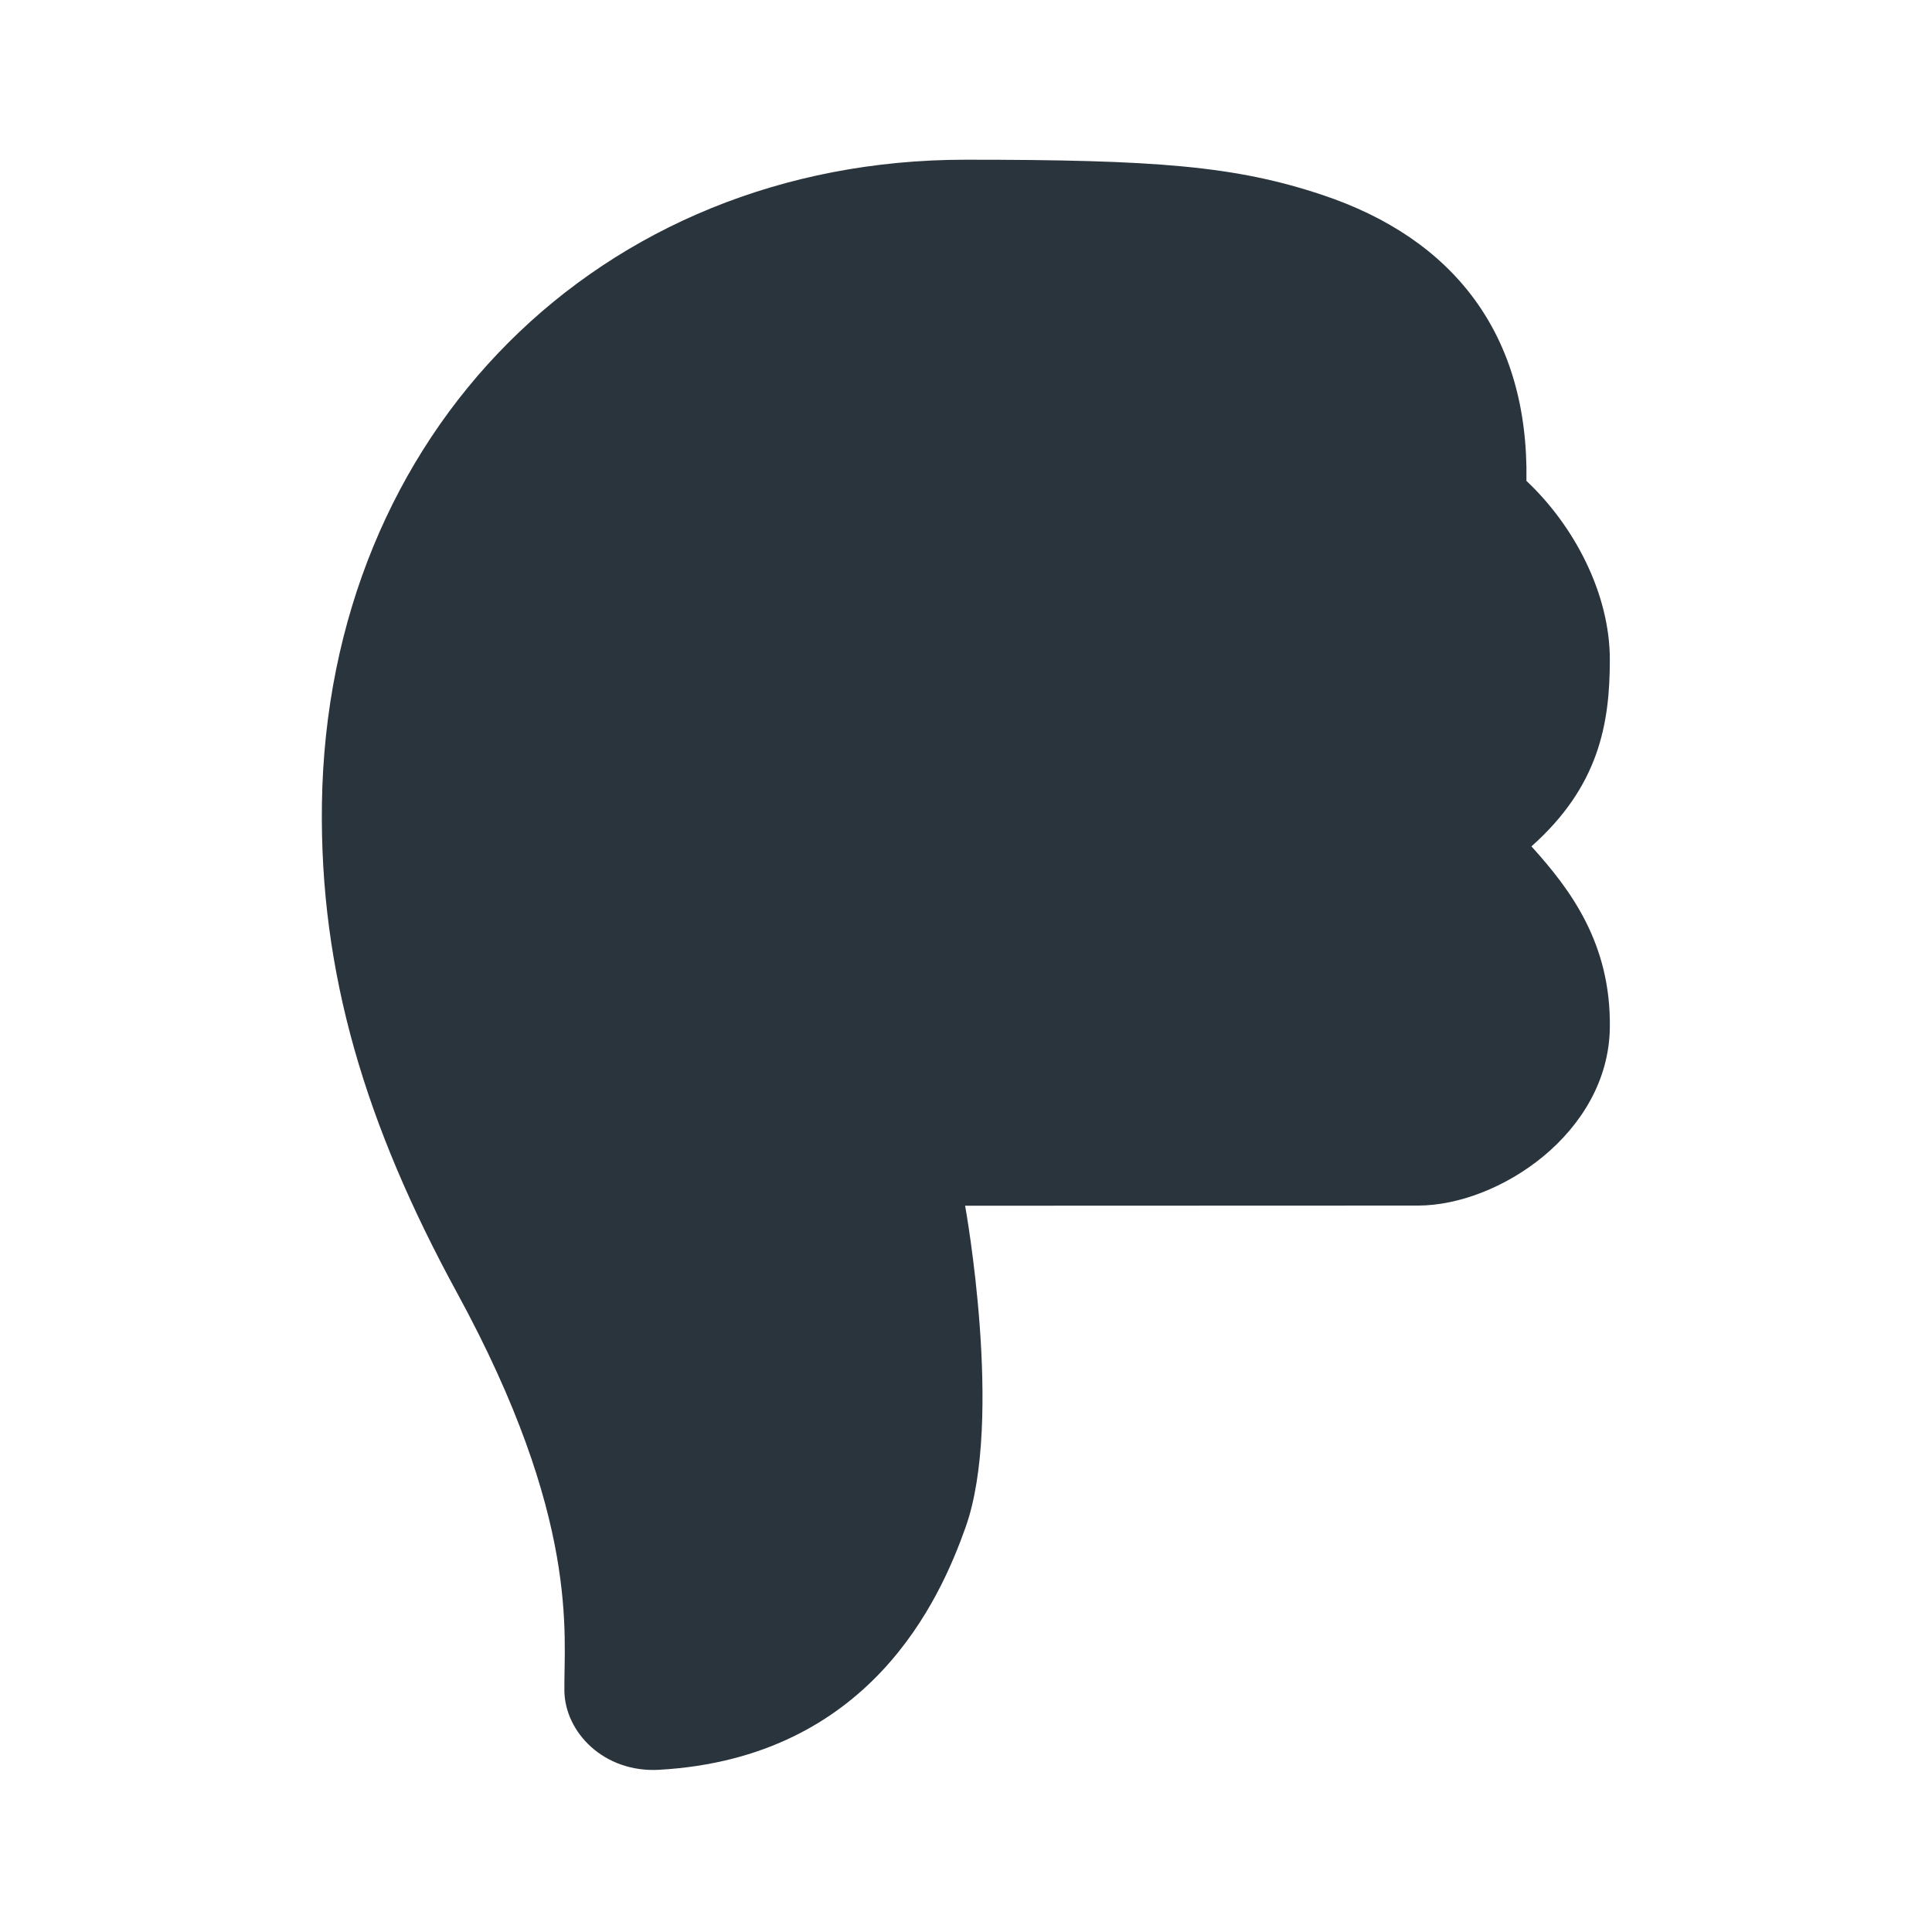
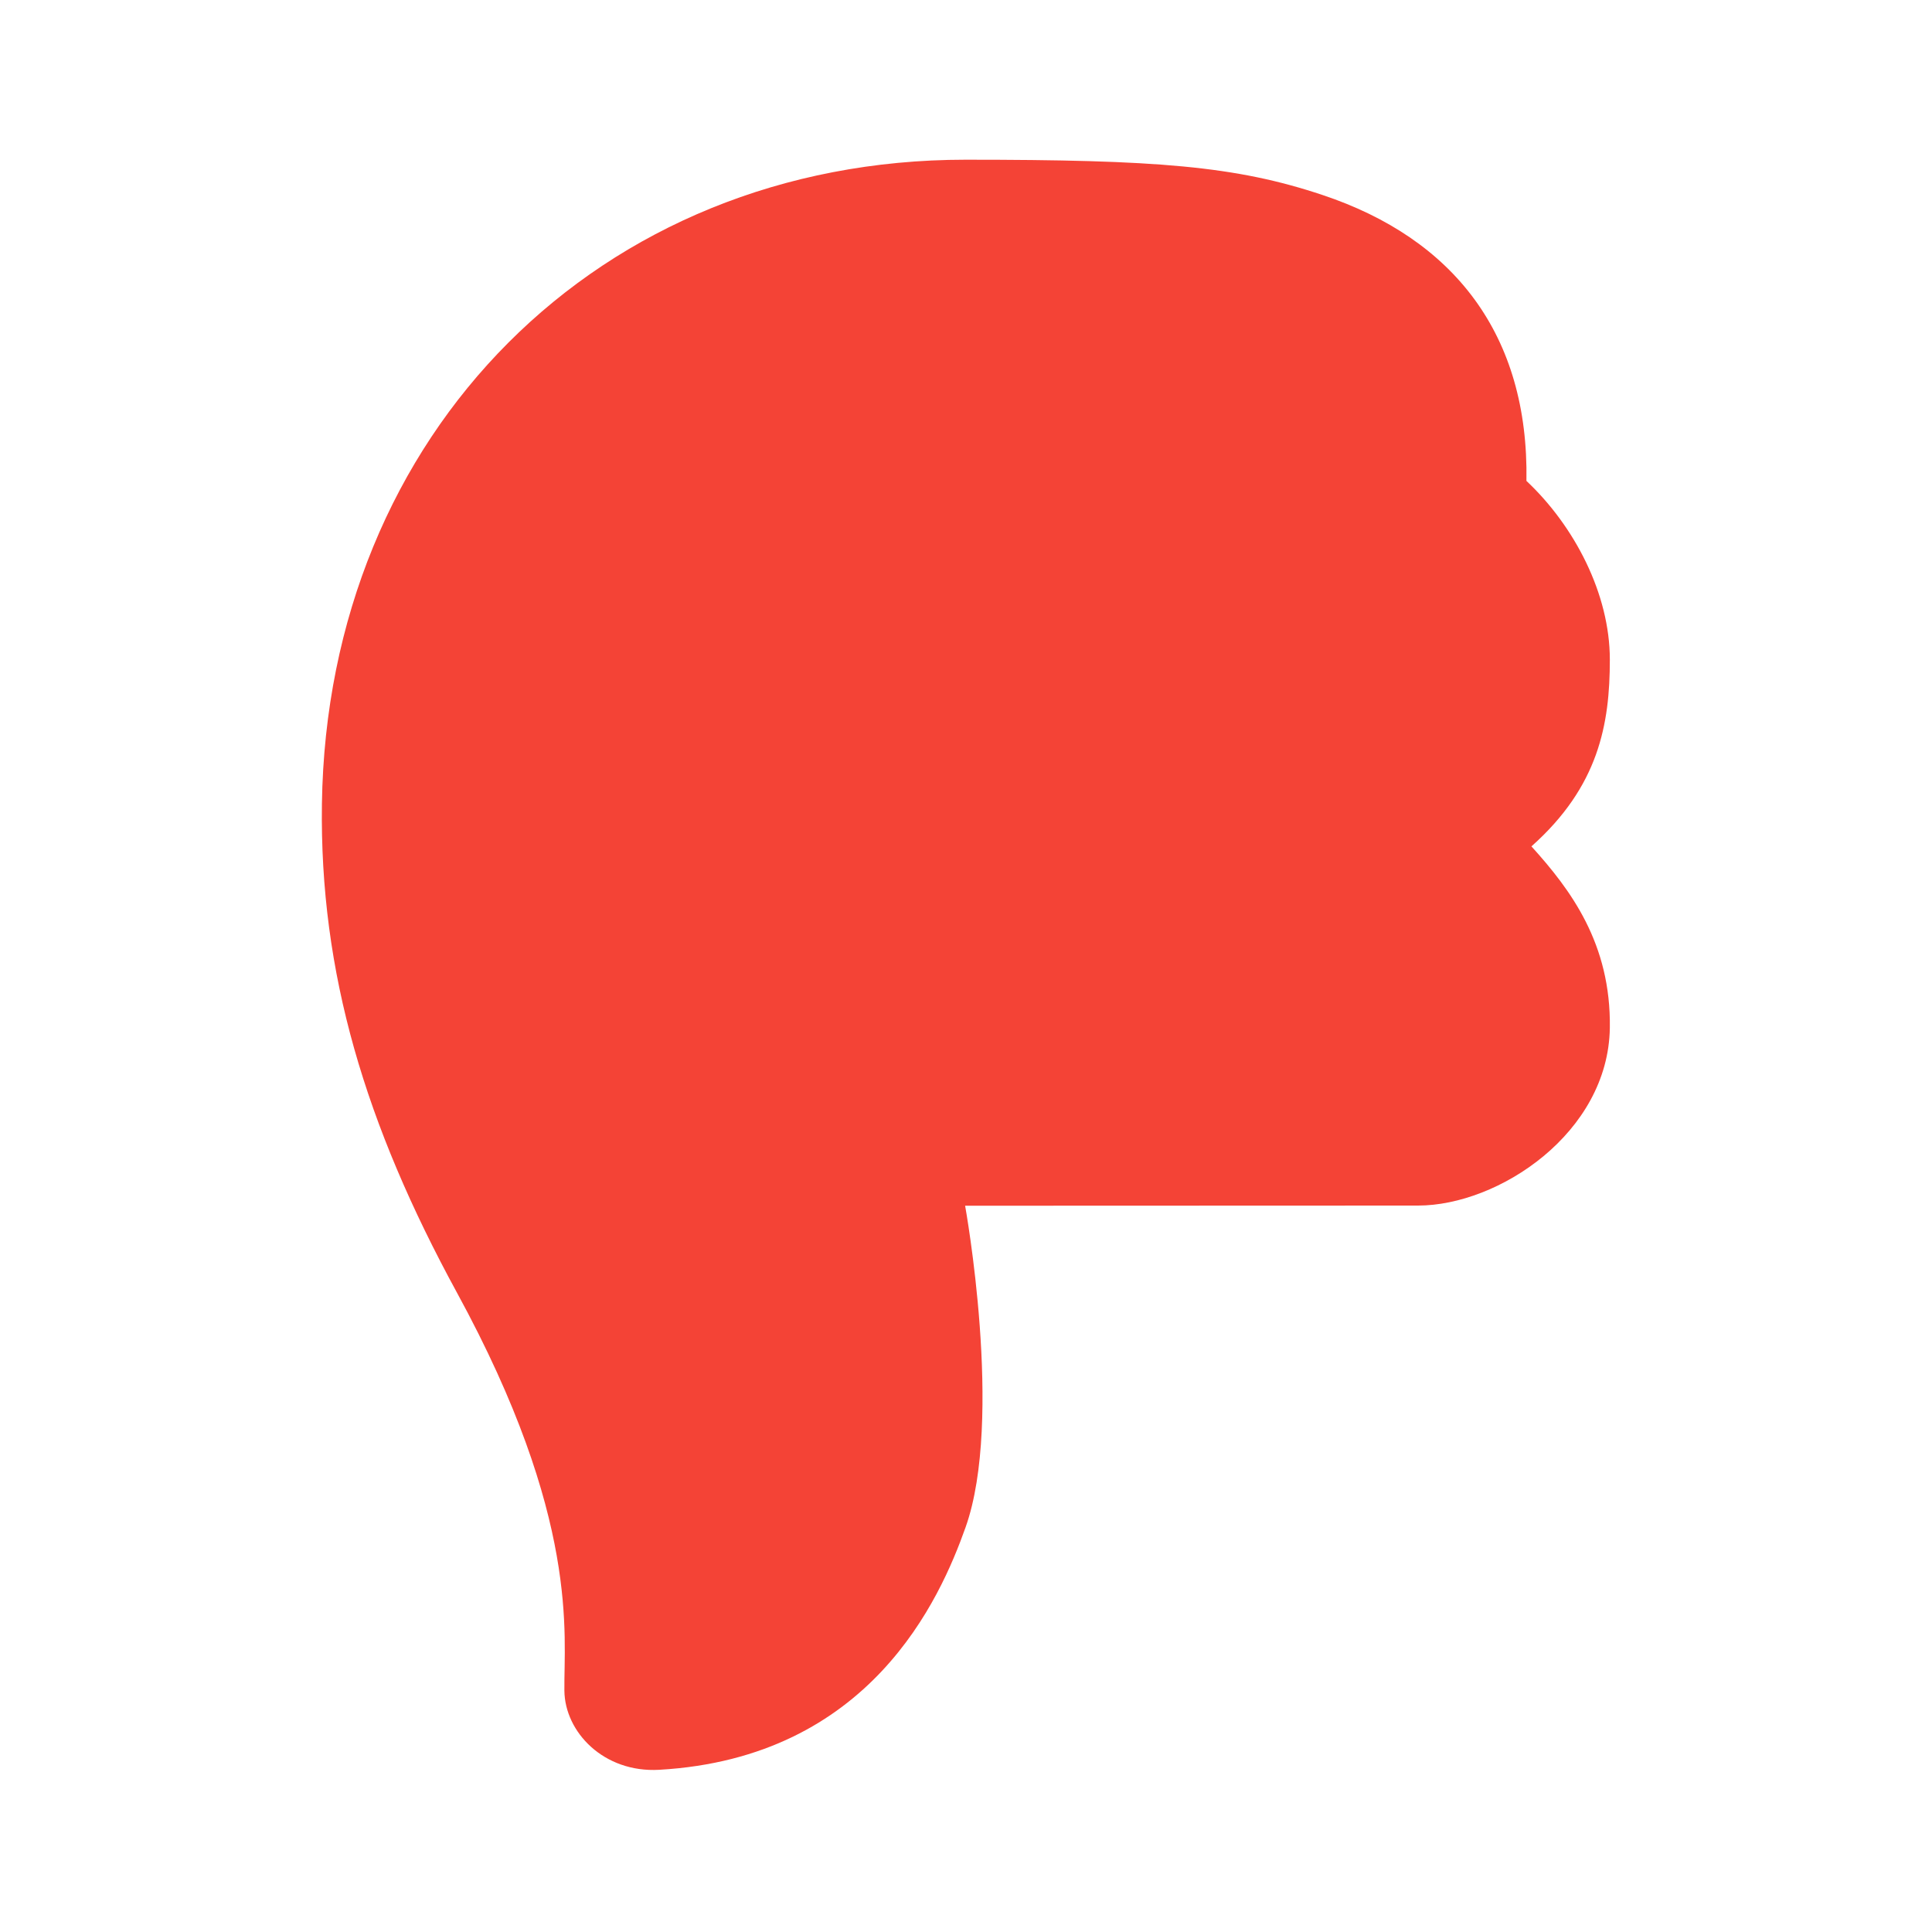
<svg xmlns="http://www.w3.org/2000/svg" width="24" height="24" viewBox="0 0 24 24" fill="none">
-   <path d="M8.189 21.985C10.81 21.835 11.678 19.865 11.995 18.972C12.471 17.631 11.989 14.978 11.989 14.978L17.615 14.976C18.614 14.976 19.979 14.076 19.998 12.768C20.013 11.72 19.51 11.051 19.024 10.514C19.859 9.771 19.998 8.998 19.998 8.194C19.998 7.377 19.558 6.534 18.962 5.974C18.992 4.158 18.06 2.966 16.428 2.422C15.348 2.061 14.362 1.984 11.994 1.984C7.445 1.984 4.066 5.376 3.999 9.984C3.969 12.085 4.54 13.973 5.676 16.057C7.212 18.873 7.002 20.311 7.011 21.003C7.017 21.516 7.499 22.024 8.189 21.985Z" fill="#2A343D" />
+   <path d="M8.189 21.985C10.81 21.835 11.678 19.865 11.995 18.972C12.471 17.631 11.989 14.978 11.989 14.978L17.615 14.976C18.614 14.976 19.979 14.076 19.998 12.768C20.013 11.72 19.51 11.051 19.024 10.514C19.859 9.771 19.998 8.998 19.998 8.194C19.998 7.377 19.558 6.534 18.962 5.974C18.992 4.158 18.06 2.966 16.428 2.422C15.348 2.061 14.362 1.984 11.994 1.984C7.445 1.984 4.066 5.376 3.999 9.984C3.969 12.085 4.54 13.973 5.676 16.057C7.212 18.873 7.002 20.311 7.011 21.003C7.017 21.516 7.499 22.024 8.189 21.985Z" fill="#F44336" />
</svg>
